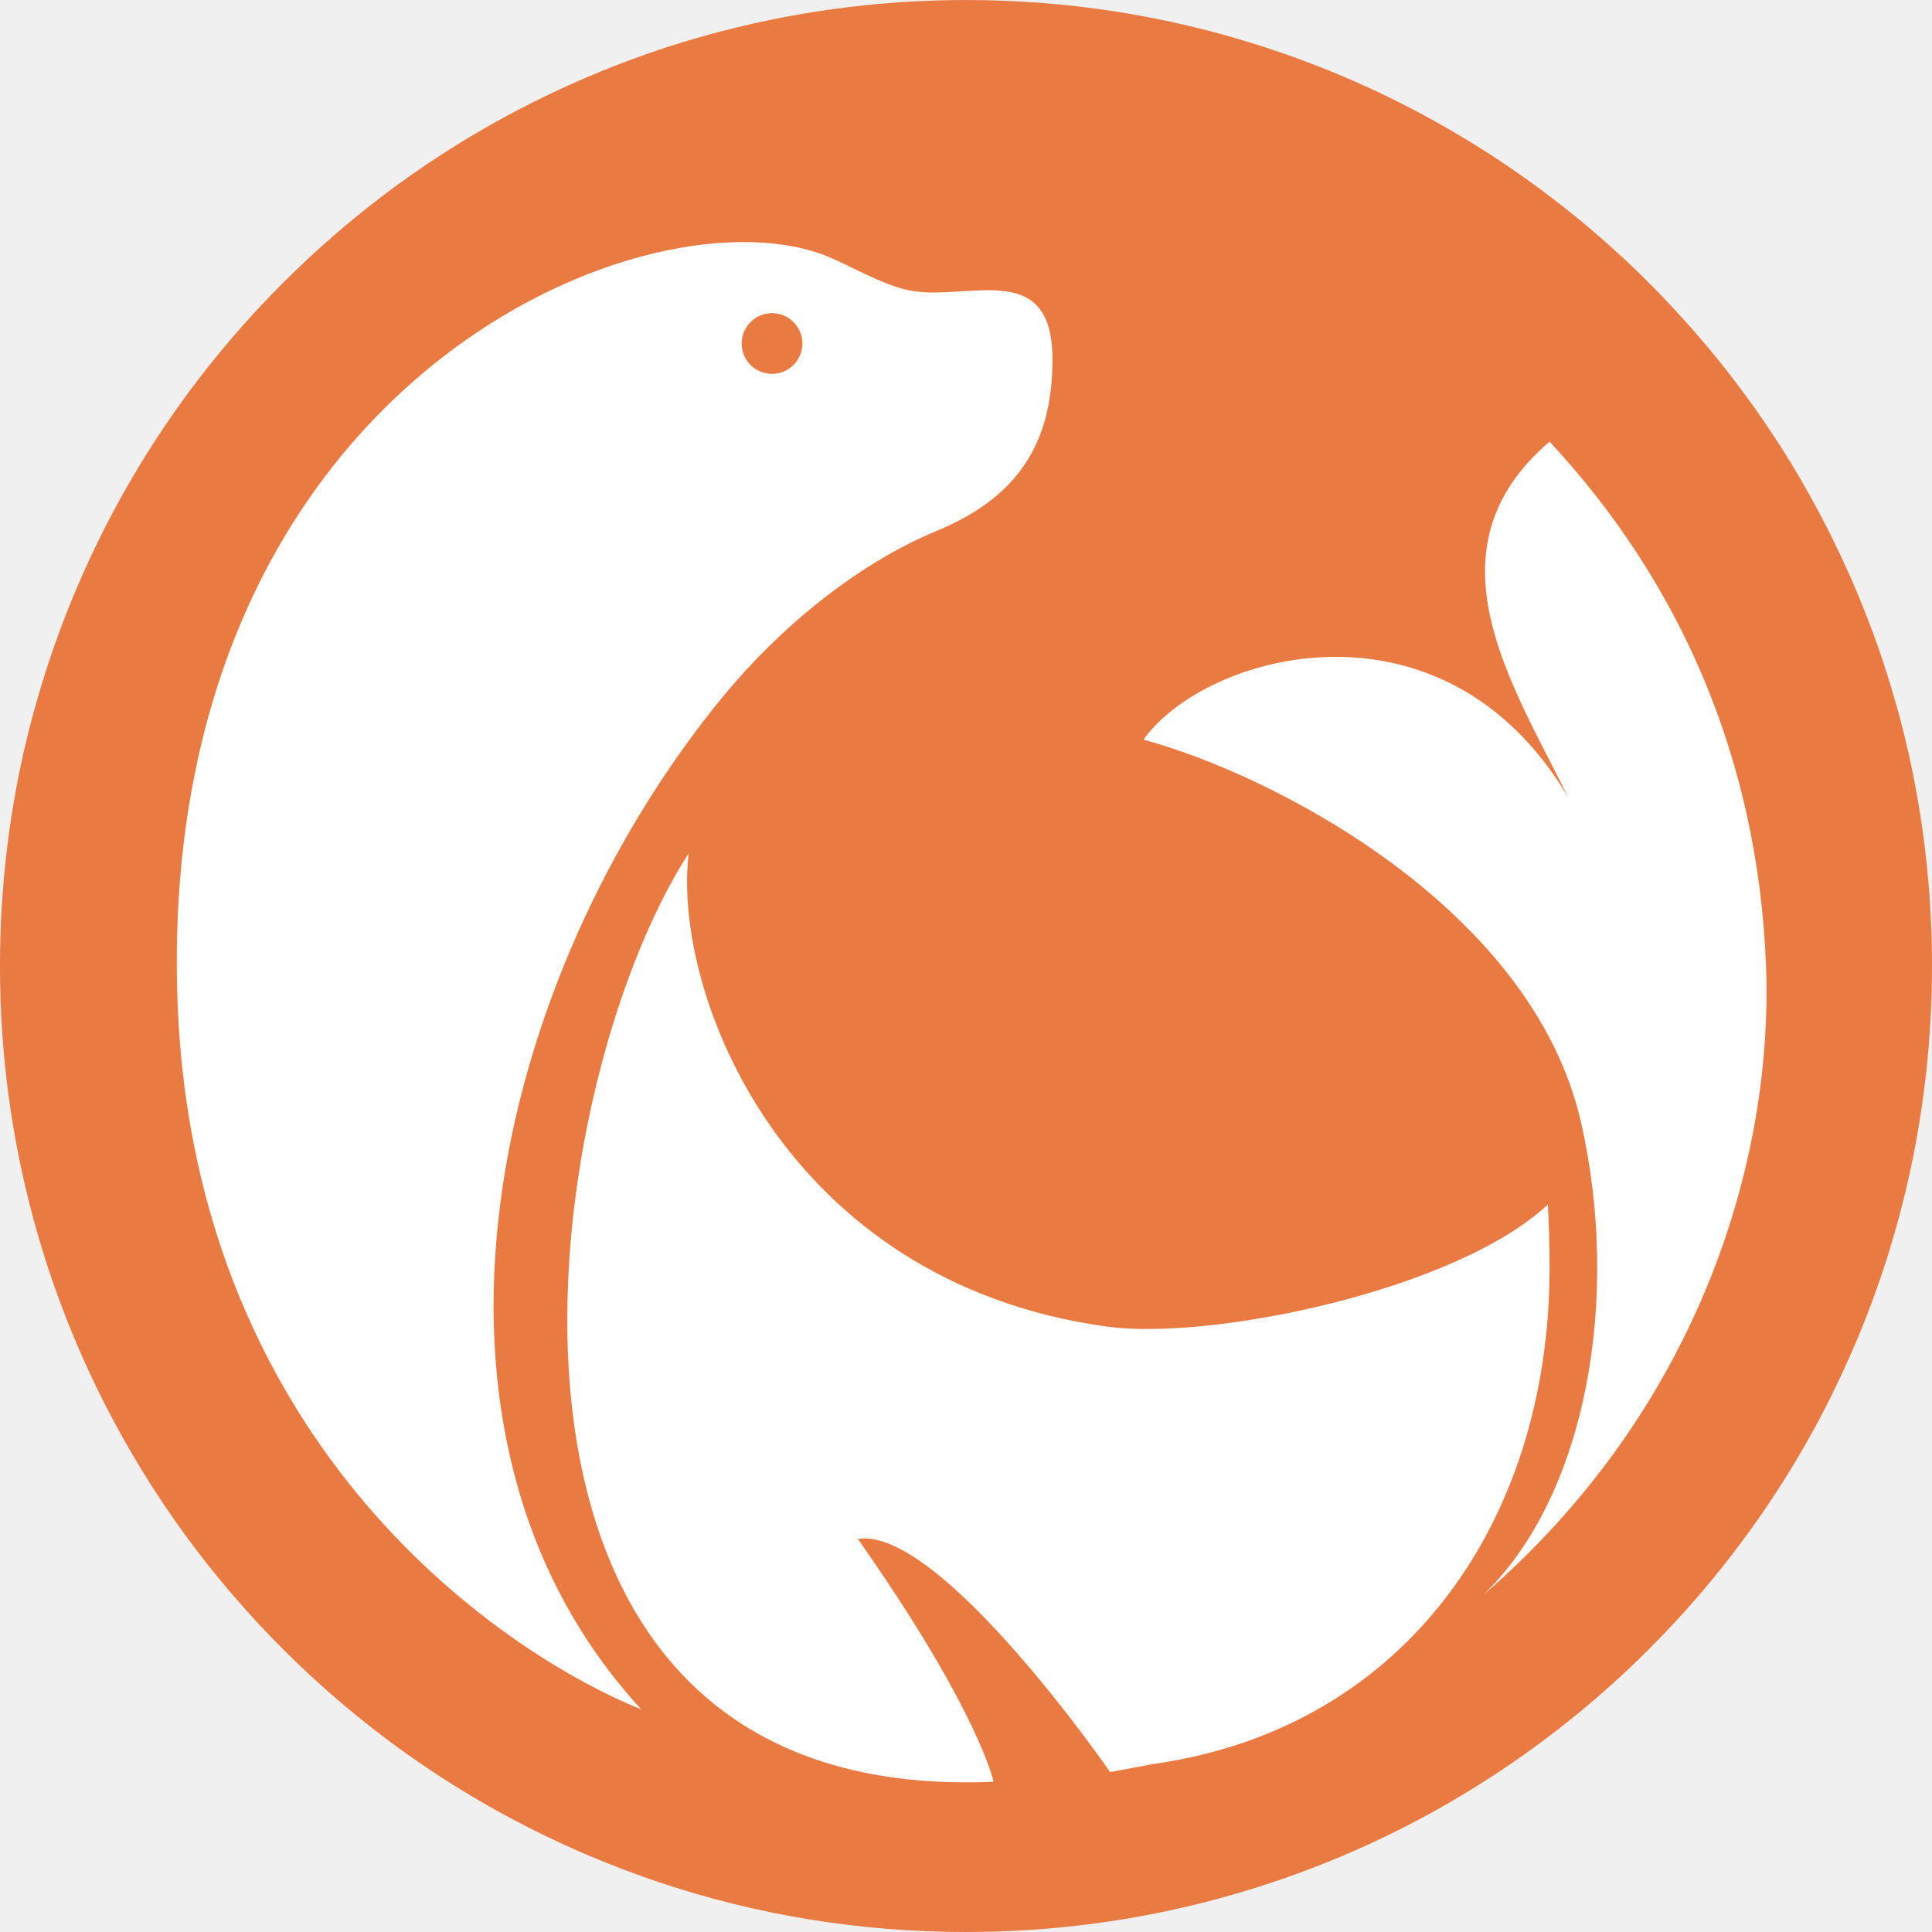
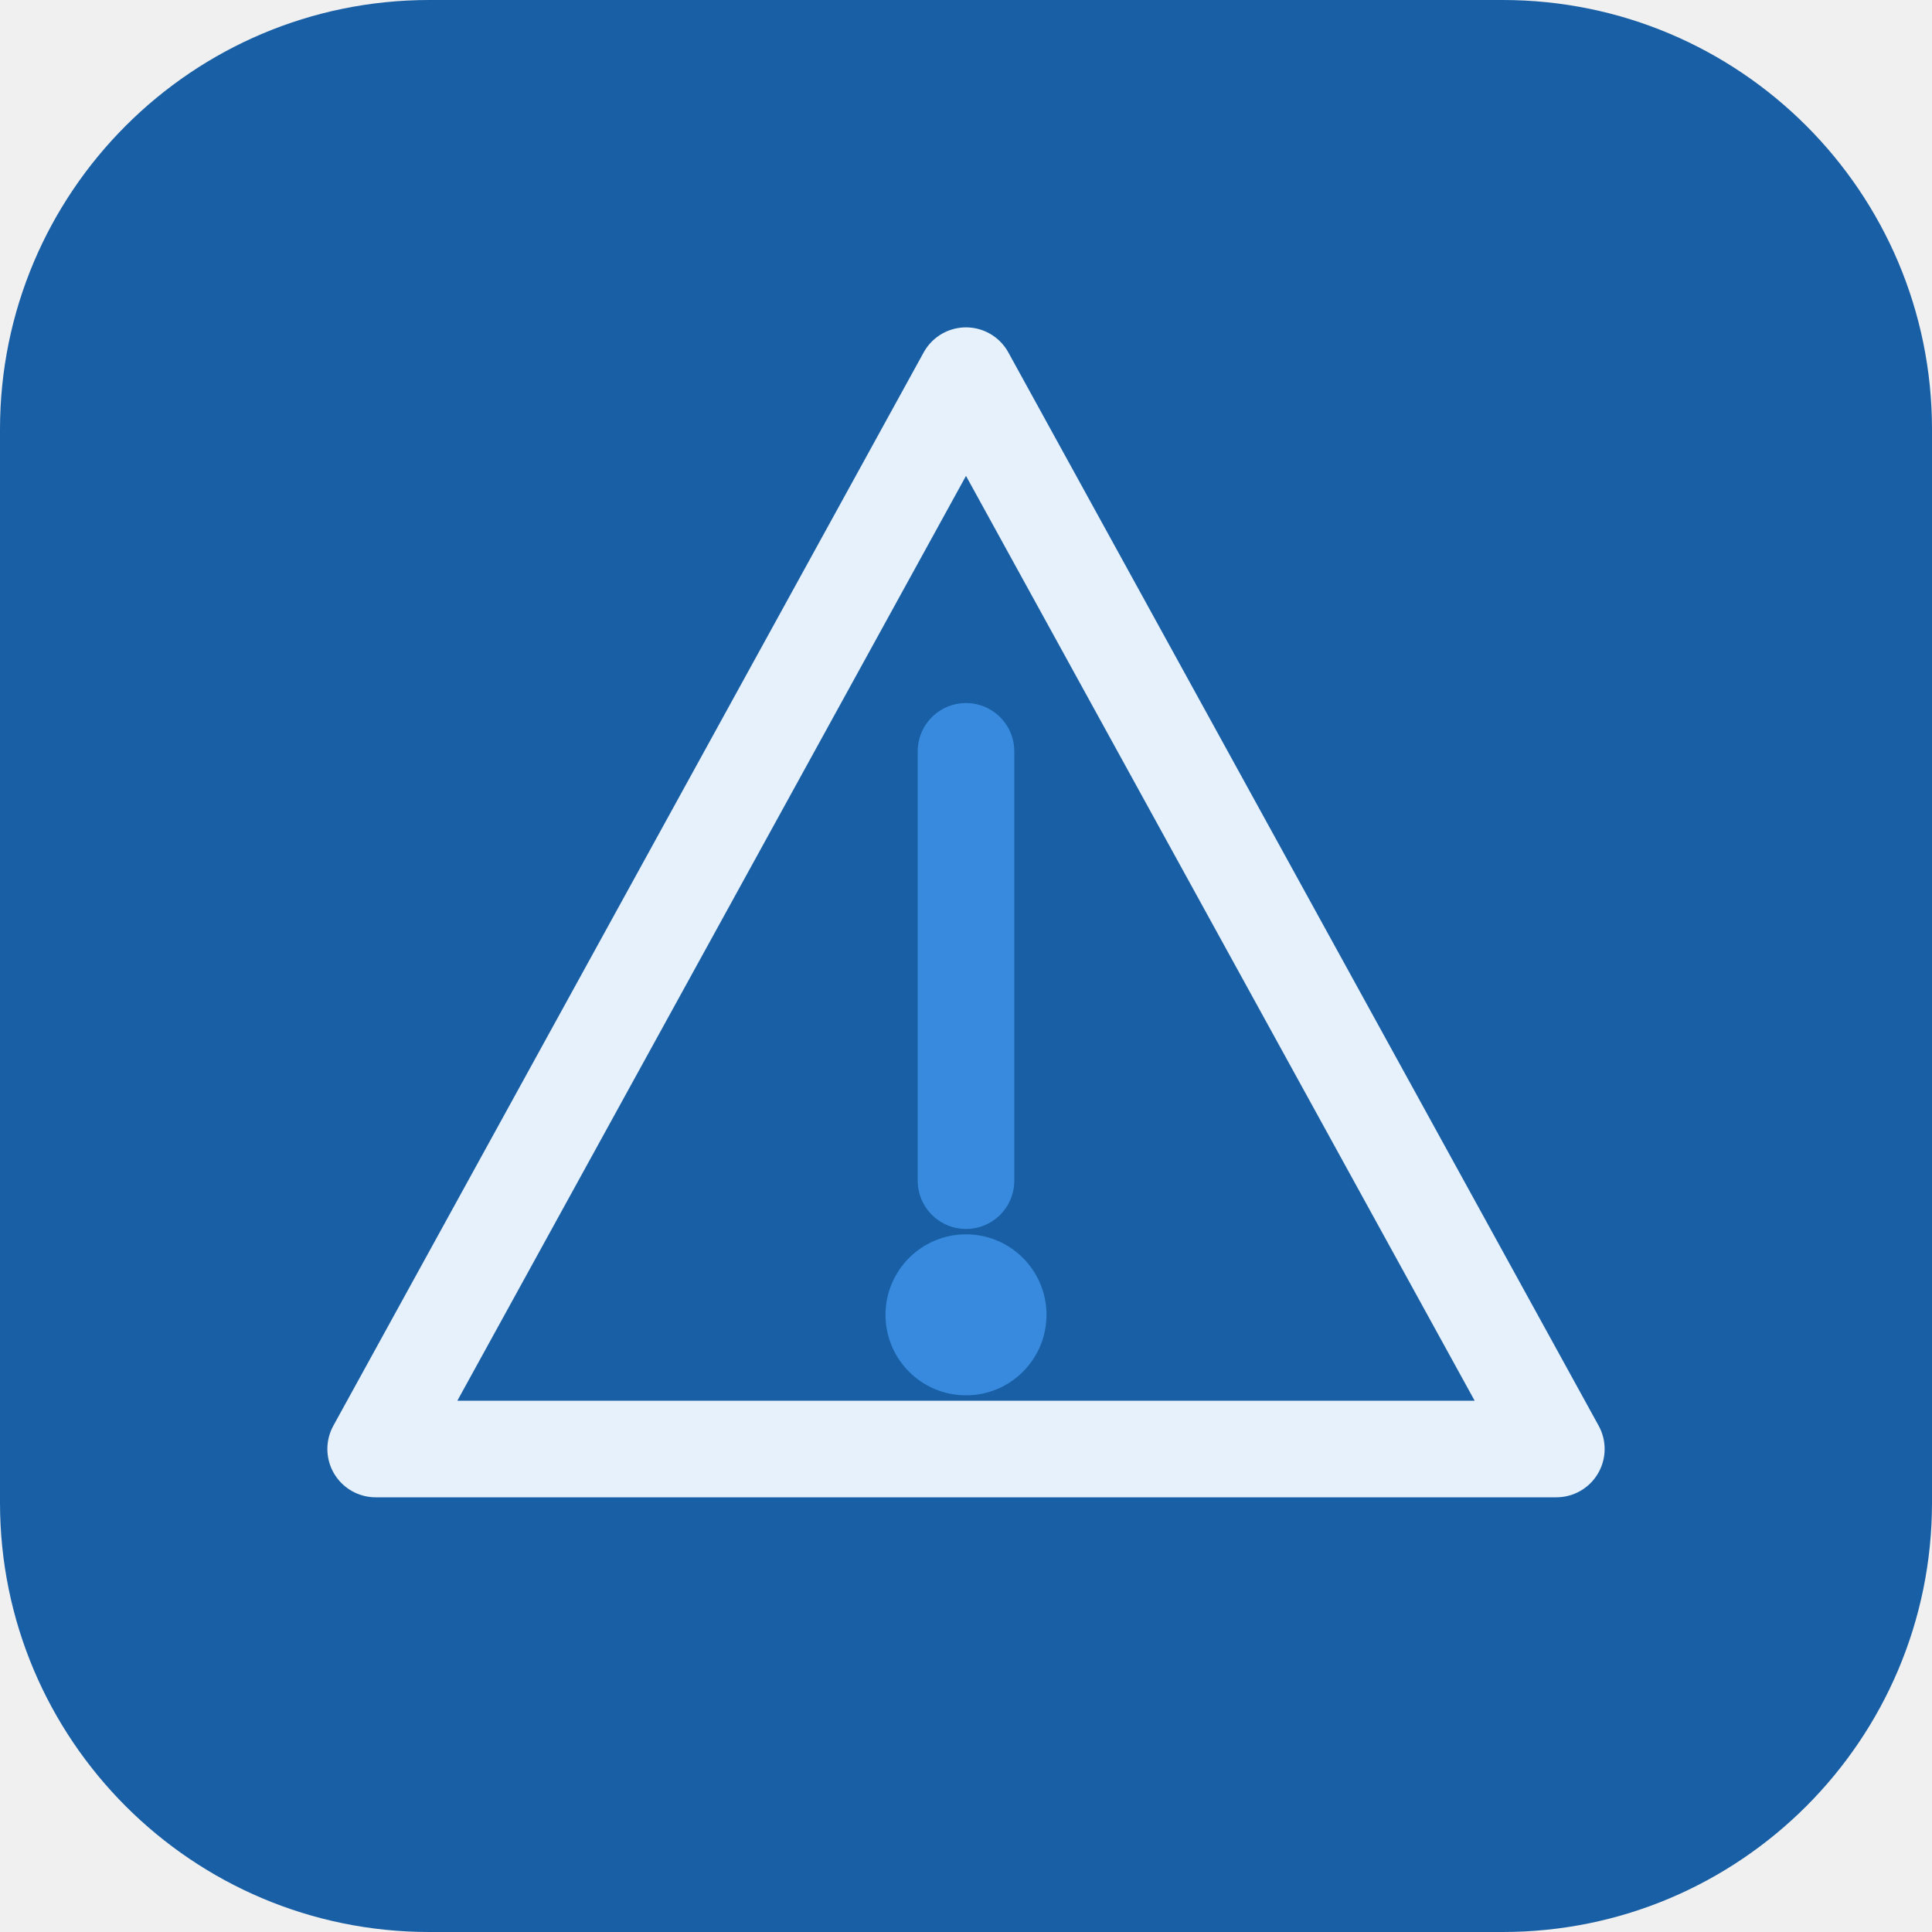
- <svg xmlns="http://www.w3.org/2000/svg" height="180" width="180" viewBox="0 0 180 180">
-   <circle fill="white" cx="90" cy="90" r="88" />
-   <path fill="#e97a42" d="M 178.224 72.09 c -0.296 -1.463 -0.627 -2.919 -0.996 -4.364 -0.293 -1.151 -0.616 -2.293 -0.956 -3.433 -0.301 -1.008 -0.612 -2.014 -0.95 -3.012 -0.531 -1.578 -1.113 -3.142 -1.735 -4.694 -0.216 -0.54 -0.433 -1.082 -0.661 -1.618 -0.195 -0.462 -0.399 -0.917 -0.601 -1.375 -0.262 -0.591 -0.53 -1.177 -0.804 -1.762 -0.074 -0.159 -0.151 -0.315 -0.226 -0.474 -0.209 -0.441 -0.422 -0.881 -0.638 -1.318 -0.076 -0.154 -0.153 -0.306 -0.229 -0.459 -0.236 -0.471 -0.477 -0.939 -0.721 -1.406 -0.053 -0.101 -0.105 -0.201 -0.158 -0.302 -1.143 -2.16 -2.367 -4.269 -3.68 -6.322 -0.116 -0.181 -0.237 -0.359 -0.355 -0.539 -0.094 -0.144 -0.189 -0.288 -0.284 -0.432 -0.284 -0.431 -0.57 -0.861 -0.862 -1.287 -0.112 -0.164 -0.225 -0.326 -0.338 -0.489 -0.193 -0.279 -0.382 -0.56 -0.579 -0.836 -0.089 -0.125 -0.182 -0.249 -0.273 -0.374 -0.13 -0.182 -0.264 -0.362 -0.395 -0.542 -0.277 -0.38 -0.556 -0.76 -0.838 -1.135 -0.15 -0.199 -0.303 -0.395 -0.454 -0.593 -0.21 -0.274 -0.417 -0.552 -0.63 -0.823 -0.055 -0.069 -0.111 -0.136 -0.166 -0.205 -0.482 -0.61 -0.971 -1.216 -1.47 -1.814 -0.129 -0.155 -0.262 -0.306 -0.392 -0.461 -0.402 -0.476 -0.808 -0.95 -1.22 -1.417 -0.186 -0.212 -0.375 -0.422 -0.563 -0.631 -0.384 -0.428 -0.773 -0.854 -1.167 -1.276 -0.176 -0.189 -0.351 -0.379 -0.529 -0.567 -0.564 -0.595 -1.134 -1.186 -1.716 -1.768 -1.091 -1.091 -2.207 -2.15 -3.346 -3.178 -1.016 -0.919 -2.05 -1.815 -3.103 -2.684 -0.772 -0.636 -1.557 -1.255 -2.348 -1.864 -3.465 -2.67 -7.112 -5.075 -10.927 -7.209 -2.869 -1.604 -5.83 -3.06 -8.883 -4.351 -2.443 -1.033 -4.922 -1.948 -7.428 -2.756 -8.879 -2.863 -18.13 -4.318 -27.605 -4.318 -3.19 0 -6.354 0.169 -9.488 0.496 -4.036 0.421 -8.019 1.114 -11.94 2.073 -1.732 0.423 -3.452 0.892 -5.157 1.42 -2.856 0.883 -5.673 1.912 -8.447 3.085 -2.645 1.118 -5.222 2.357 -7.729 3.711 -2.574 1.39 -5.073 2.901 -7.494 4.533 -1.195 0.805 -2.37 1.64 -3.527 2.503 -1.156 0.864 -2.292 1.756 -3.408 2.676 -0.553 0.456 -1.1 0.919 -1.643 1.389 -1.649 1.427 -3.252 2.92 -4.806 4.473 -2.582 2.582 -4.991 5.299 -7.222 8.138 -0.892 1.135 -1.756 2.292 -2.59 3.467 -0.417 0.588 -0.827 1.18 -1.23 1.778 -0.403 0.597 -0.798 1.199 -1.186 1.806 -0.388 0.607 -0.769 1.218 -1.143 1.835 -2.241 3.697 -4.216 7.562 -5.916 11.582 -1.095 2.589 -2.059 5.217 -2.901 7.877 -0.153 0.482 -0.3 0.965 -0.444 1.449 -0.339 1.14 -0.663 2.282 -0.956 3.433 -0.369 1.446 -0.7 2.901 -0.996 4.364 -1.034 5.121 -1.618 10.343 -1.749 15.637 -0.018 0.757 -0.028 1.514 -0.028 2.274 0 1.123 0.02 2.244 0.062 3.361 0.285 7.82 1.568 15.475 3.825 22.879 0.044 0.147 0.088 0.295 0.133 0.441 0.877 2.823 1.894 5.608 3.054 8.35 0.85 2.009 1.769 3.98 2.755 5.912 0.539 1.057 1.105 2.099 1.685 3.132 4.013 7.142 8.98 13.698 14.846 19.564 7.713 7.713 16.611 13.878 26.477 18.352 0.705 0.32 1.415 0.632 2.131 0.935 2.081 0.88 4.185 1.679 6.313 2.396 9.217 3.106 18.85 4.677 28.719 4.677 8.031 0 15.902 -1.047 23.522 -3.107 0.633 -0.172 1.266 -0.35 1.895 -0.535 0.757 -0.222 1.509 -0.456 2.26 -0.698 0.717 -0.232 1.431 -0.474 2.145 -0.723 1.752 -0.616 3.49 -1.281 5.211 -2.009 0.755 -0.319 1.503 -0.651 2.247 -0.989 1.237 -0.563 2.459 -1.15 3.664 -1.766 0.644 -0.328 1.283 -0.665 1.917 -1.009 1.654 -0.896 3.274 -1.848 4.865 -2.844 5.736 -3.591 11.06 -7.827 15.912 -12.679 0.775 -0.775 1.534 -1.562 2.278 -2.36 5.204 -5.59 9.636 -11.754 13.246 -18.417 0.343 -0.634 0.68 -1.274 1.009 -1.917 0.482 -0.944 0.943 -1.9 1.392 -2.863 0.471 -1.007 0.928 -2.021 1.364 -3.049 1.22 -2.886 2.281 -5.82 3.187 -8.793 0.559 -1.833 1.056 -3.68 1.494 -5.542 0.108 -0.458 0.211 -0.916 0.312 -1.376 0.194 -0.883 0.373 -1.77 0.539 -2.659 1.02 -5.455 1.542 -11.02 1.542 -16.663 0 -6.074 -0.595 -12.058 -1.776 -17.911 z m -161.733 19.614 c -1.118 -56.662 44.604 -74.877 60.998 -67.647 2.187 0.965 4.732 2.431 7.042 2.96 5.295 1.213 13.432 -3.113 13.521 6.273 0.078 8.156 -3.389 13.108 -10.797 16.177 -7.539 3.124 -14.777 9.181 -19.95 15.493 -21.487 26.216 -31.231 68.556 -7.565 94.296 -13.679 -5.545 -42.418 -25.467 -43.248 -67.552 z m 91.109 72.619 c -0.053 0.008 -4.171 0.775 -4.171 0.775 0 0 -15.862 -22.957 -23.509 -21.719 11.291 16.04 12.649 22.625 12.649 22.625 -0.053 0.001 -0.107 0.001 -0.161 0.003 -51.831 2.131 -42.785 -64.026 -28.246 -86.502 -1.555 13.073 8.878 39.992 39.034 44.1 9.495 1.293 32.302 -3.275 41.015 -11.38 0.098 1.825 0.163 3.85 0.159 6.013 -0.046 23.538 -13.47 42.743 -36.77 46.085 z m 30.575 -15.708 c 9.647 -9.263 12.869 -27.779 9.103 -44.137 -4.608 -20.011 -28.861 -32.383 -40.744 -35.564 5.766 -8.089 27.908 -14.274 39.567 5.363 -5.172 -10.519 -13.556 -23.023 -1.732 -33.128 12.411 13.329 19.411 29.94 20.161 48.7 0.75 18.753 -6.64 41.768 -26.355 58.765 z" />
-   <circle fill="#e97a42" cx="71.927" cy="32.004" r="2.829" />
+ <svg xmlns="http://www.w3.org/2000/svg" width="32" height="32" viewBox="0 0 36 36" fill="none">
+   <rect width="36" height="36" rx="8" fill="#185FA5" />
+   <polygon points="18,7 29,27 7,27" fill="none" stroke="#E6F1FB" stroke-width="1.8" stroke-linejoin="round" />
+   <line x1="18" y1="14" x2="18" y2="22" stroke="#378ADD" stroke-width="1.8" stroke-linecap="round" />
+   <circle cx="18" cy="24.5" r="1.5" fill="#378ADD" />
</svg>
